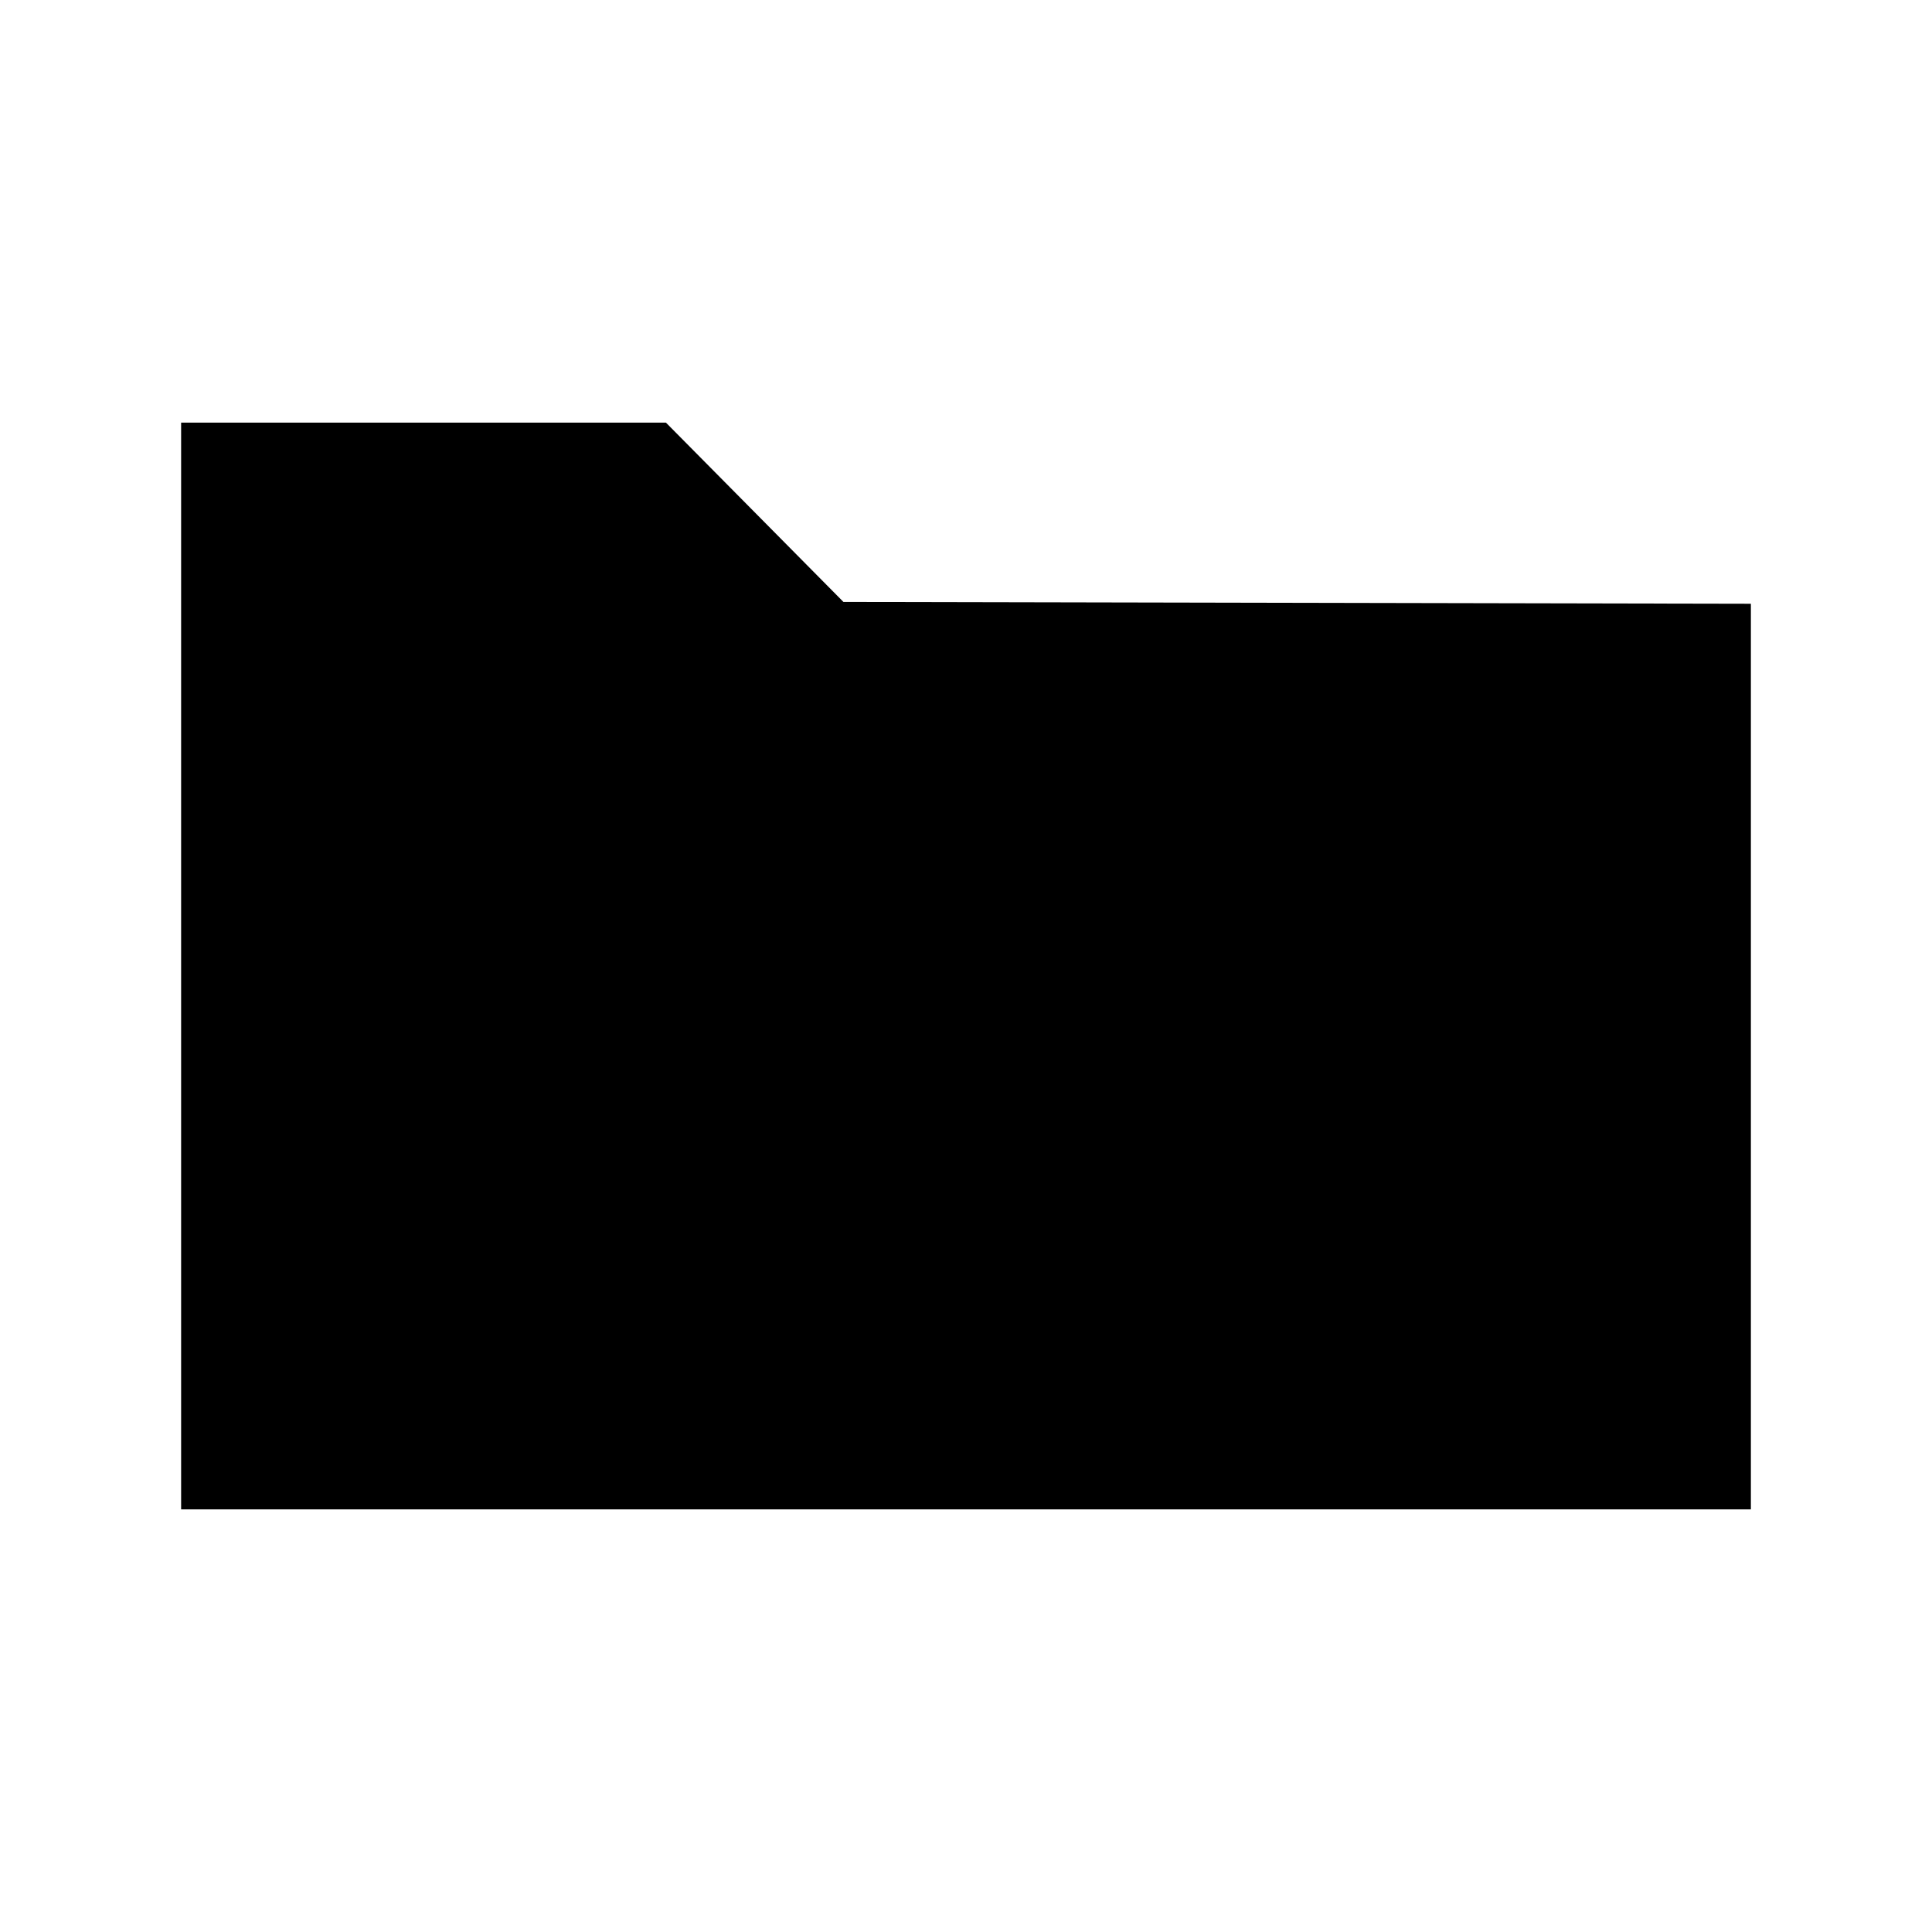
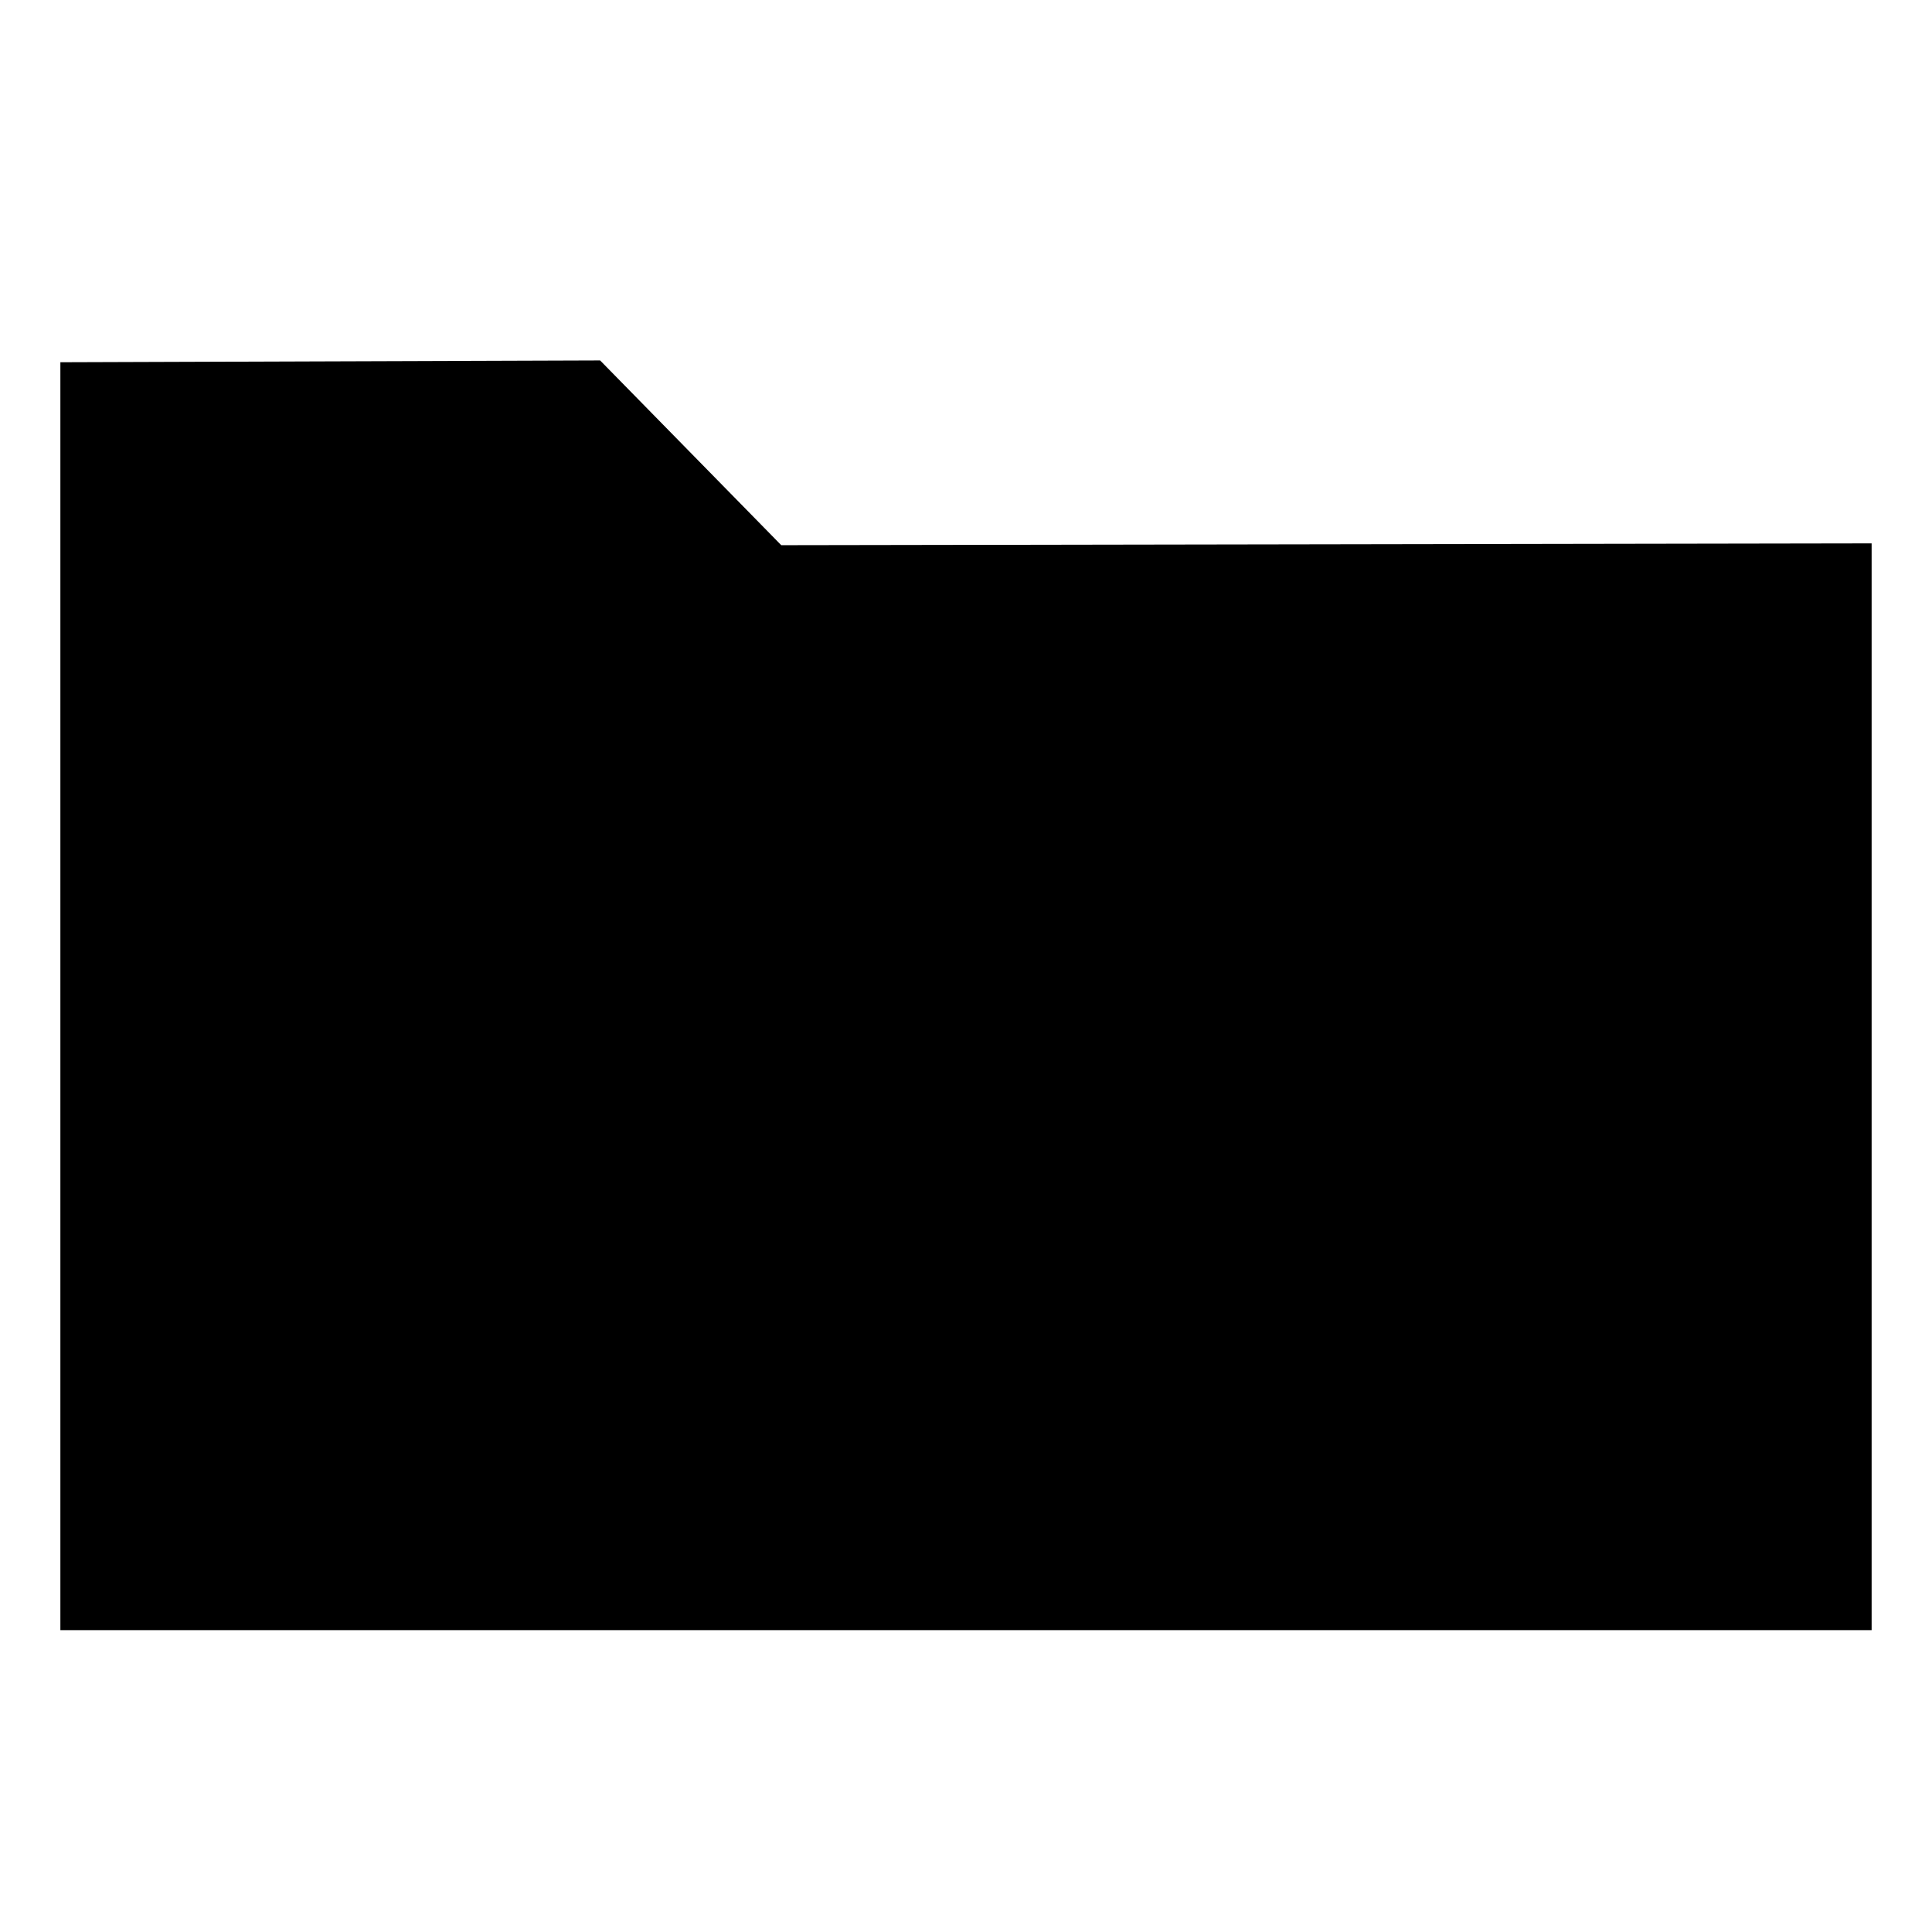
- <svg xmlns="http://www.w3.org/2000/svg" id="0595adad-8402-4dfa-ab40-82da545a6fb7" data-name="Calque 1" viewBox="0 0 32 32">
-   <polygon points="13.97 9.97 11.03 7 3 7 3 25 29 25 29 12.72 29 10 13.97 9.97" />
+ <svg xmlns="http://www.w3.org/2000/svg" id="5bc62b75-81ae-4d86-81e3-0a9172fc971d" data-name="Calque 1" viewBox="0 0 32 32">
+   <polygon points="12.94 9.03 9.94 5.97 1 6 1 27 31 27 31 12.24 31 9 12.94 9.03" />
</svg>
